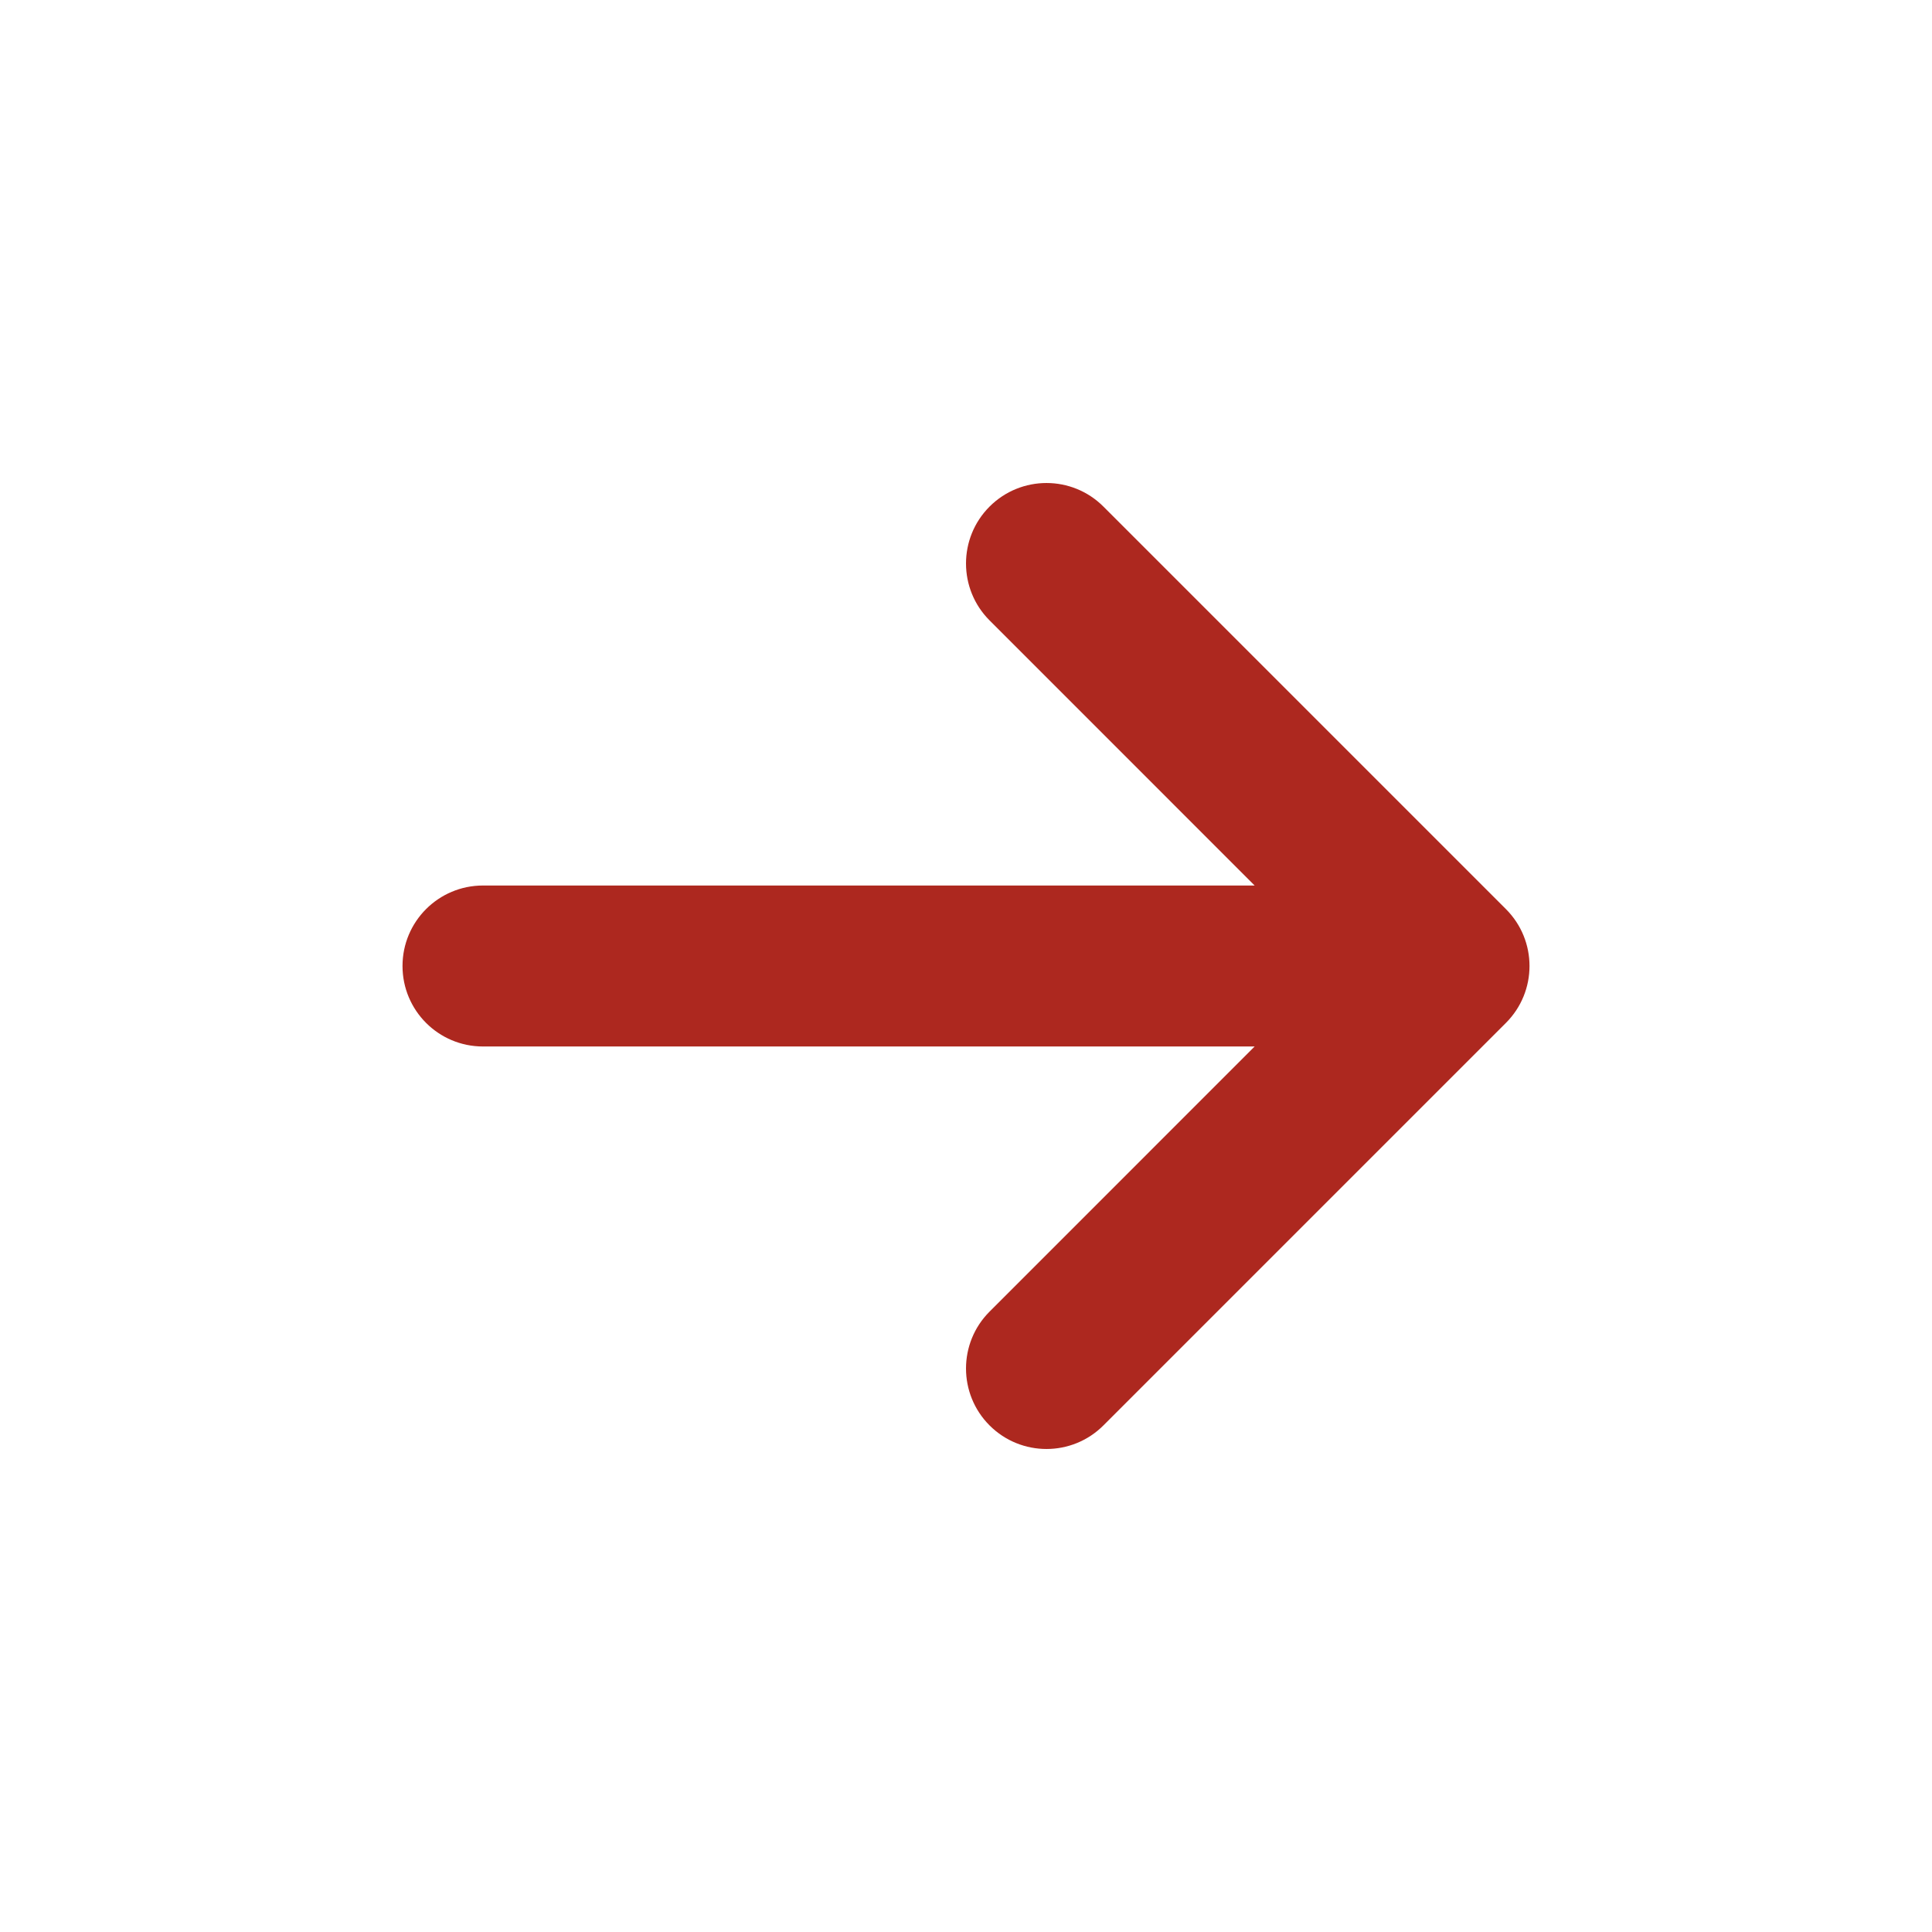
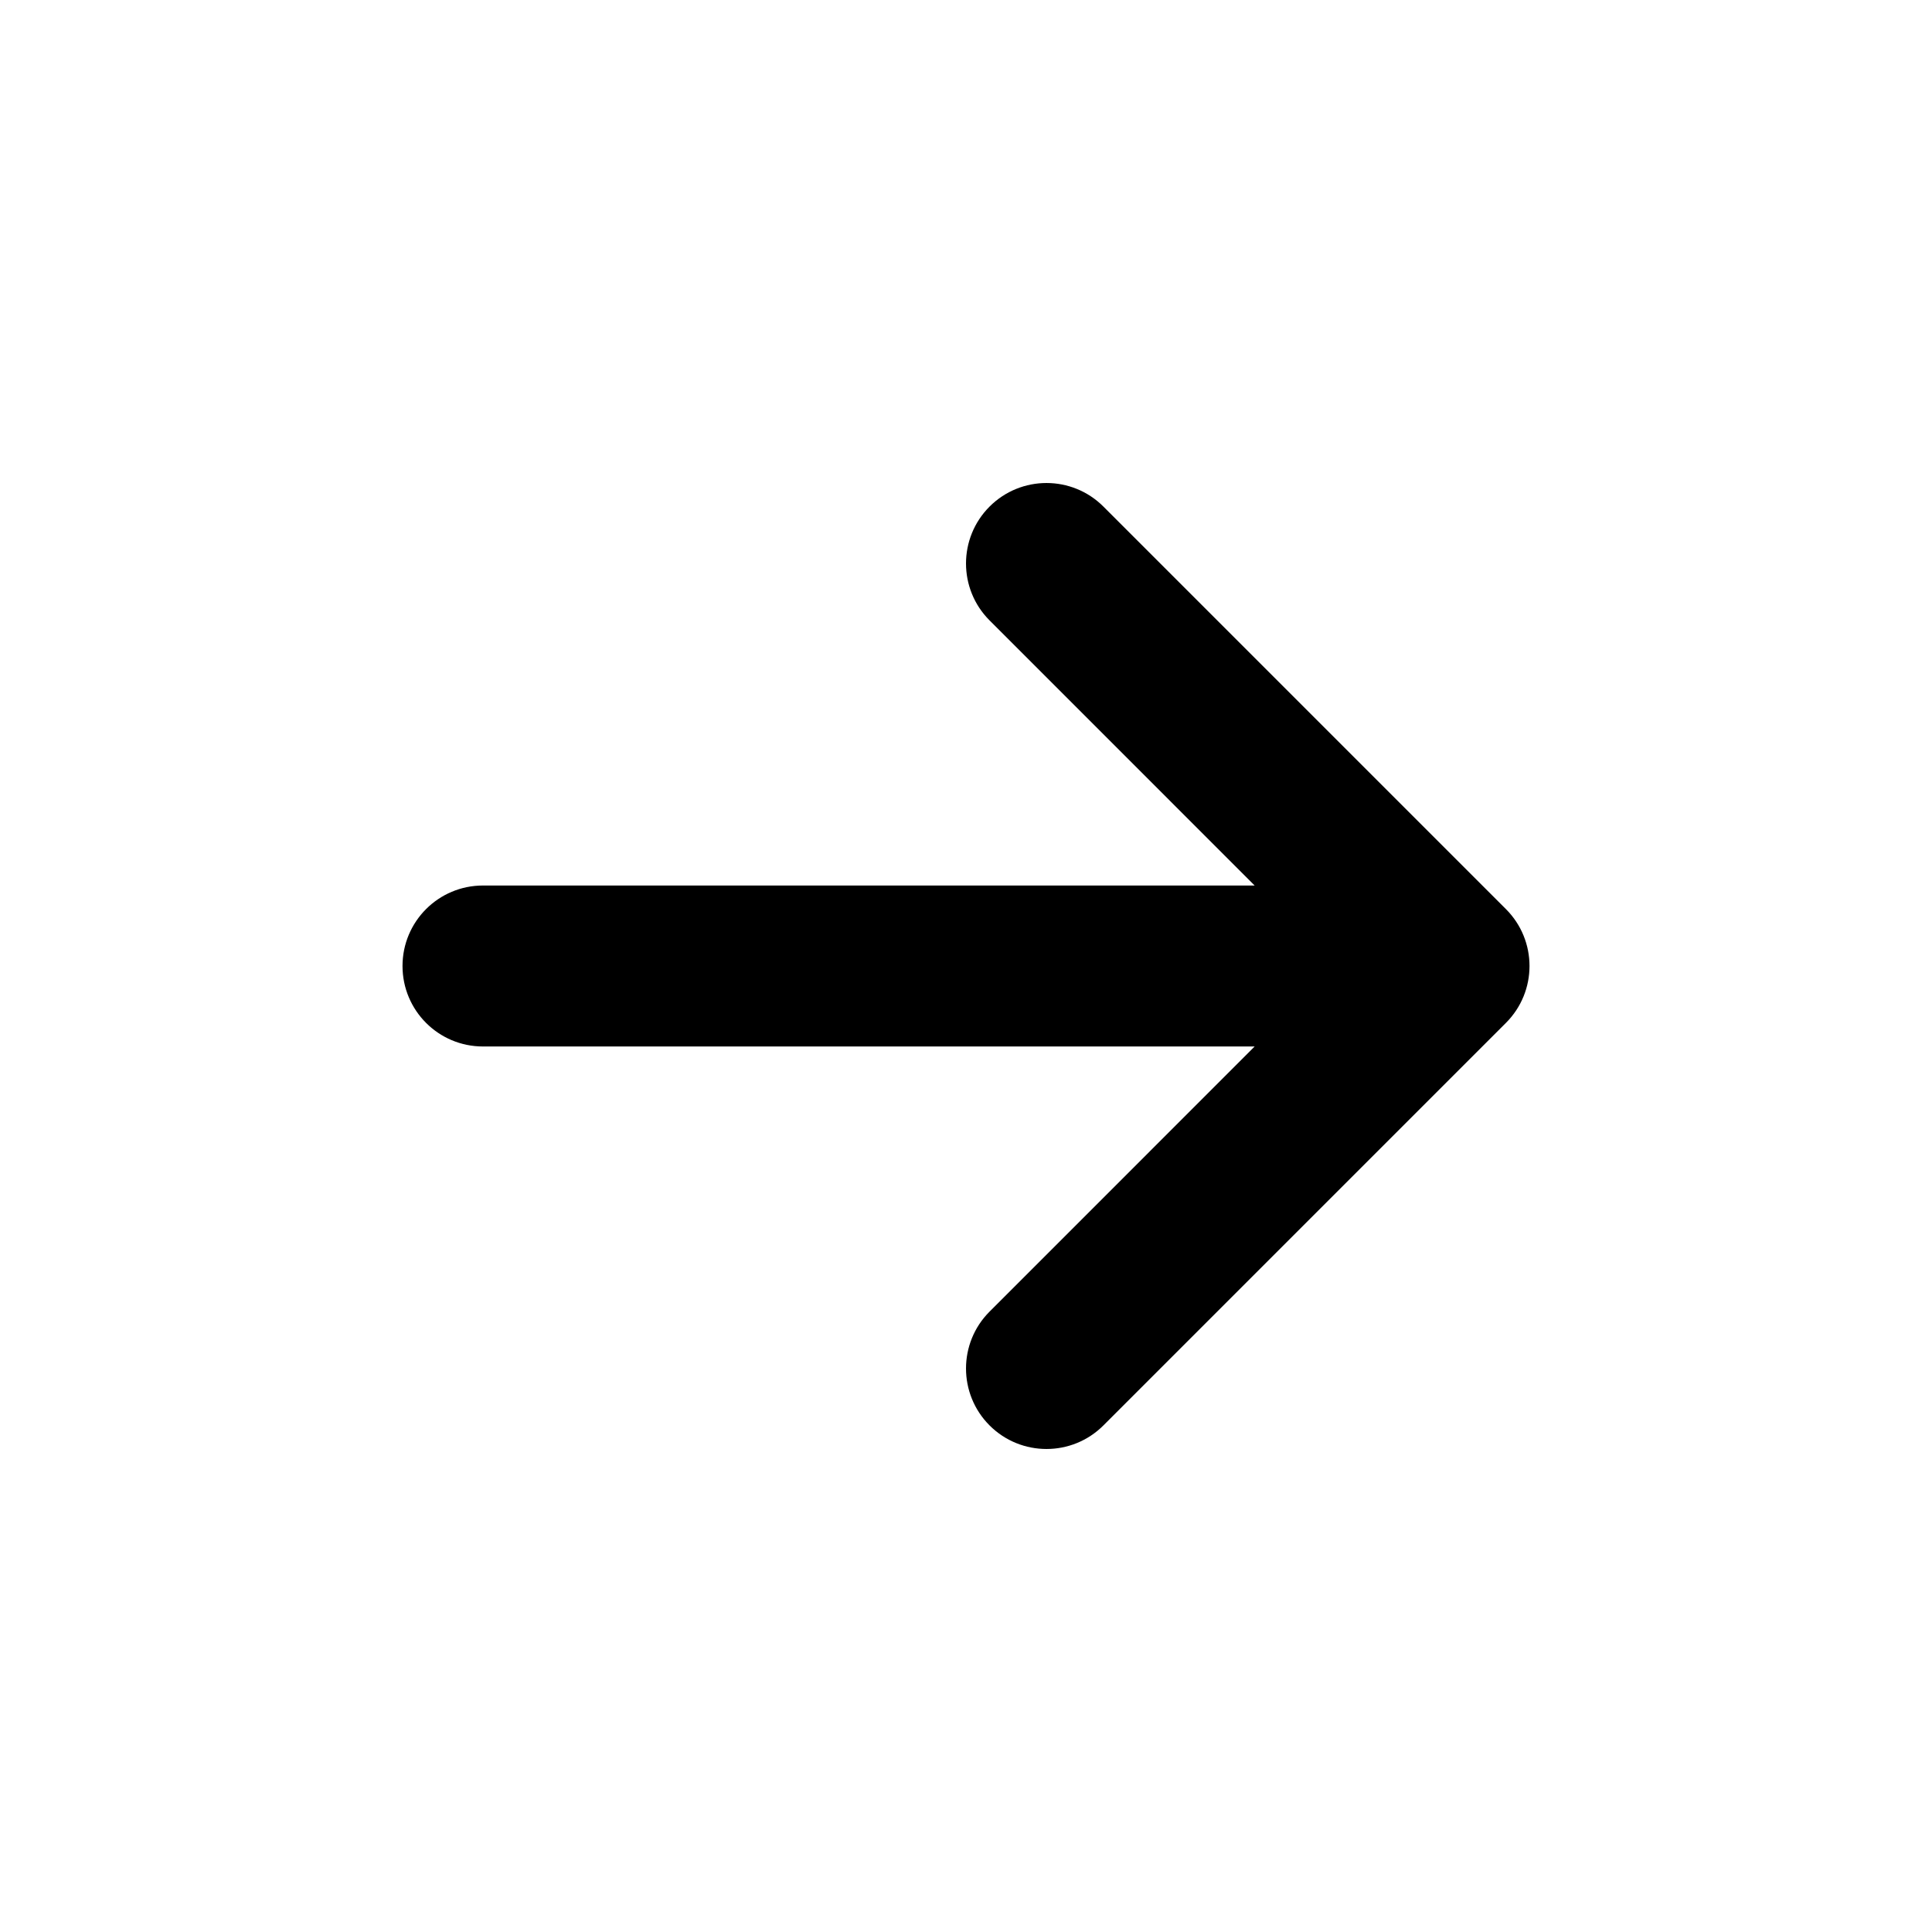
- <svg xmlns="http://www.w3.org/2000/svg" width="50" height="50" viewBox="0 0 50 50" fill="none">
-   <path d="M38.973 26.473C39.787 25.66 39.787 24.34 38.973 23.527L28.556 13.11C27.743 12.297 26.424 12.297 25.61 13.11C24.797 13.924 24.797 15.243 25.61 16.056L32.47 22.917L12.5 22.917C11.349 22.917 10.417 23.849 10.417 25C10.417 26.151 11.349 27.083 12.5 27.083L32.47 27.083L25.61 33.944C24.797 34.757 24.797 36.076 25.61 36.89C26.424 37.703 27.743 37.703 28.556 36.89L38.973 26.473Z" fill="#AD281F" />
+ <svg xmlns="http://www.w3.org/2000/svg" width="50" height="50" viewBox="0 0 50 50">
+   <path d="M11.027 23.527C10.213 24.34 10.213 25.66 11.027 26.473L21.444 36.89C22.257 37.703 23.576 37.703 24.39 36.89C25.203 36.076 25.203 34.757 24.39 33.944L17.53 27.083L37.5 27.083C38.651 27.083 39.583 26.151 39.583 25C39.583 23.849 38.651 22.917 37.5 22.917L17.53 22.917L24.39 16.056C25.203 15.243 25.203 13.924 24.39 13.11C23.576 12.297 22.257 12.297 21.444 13.11L11.027 23.527Z" fill="black" transform="rotate(180 25 25)" />
</svg>
